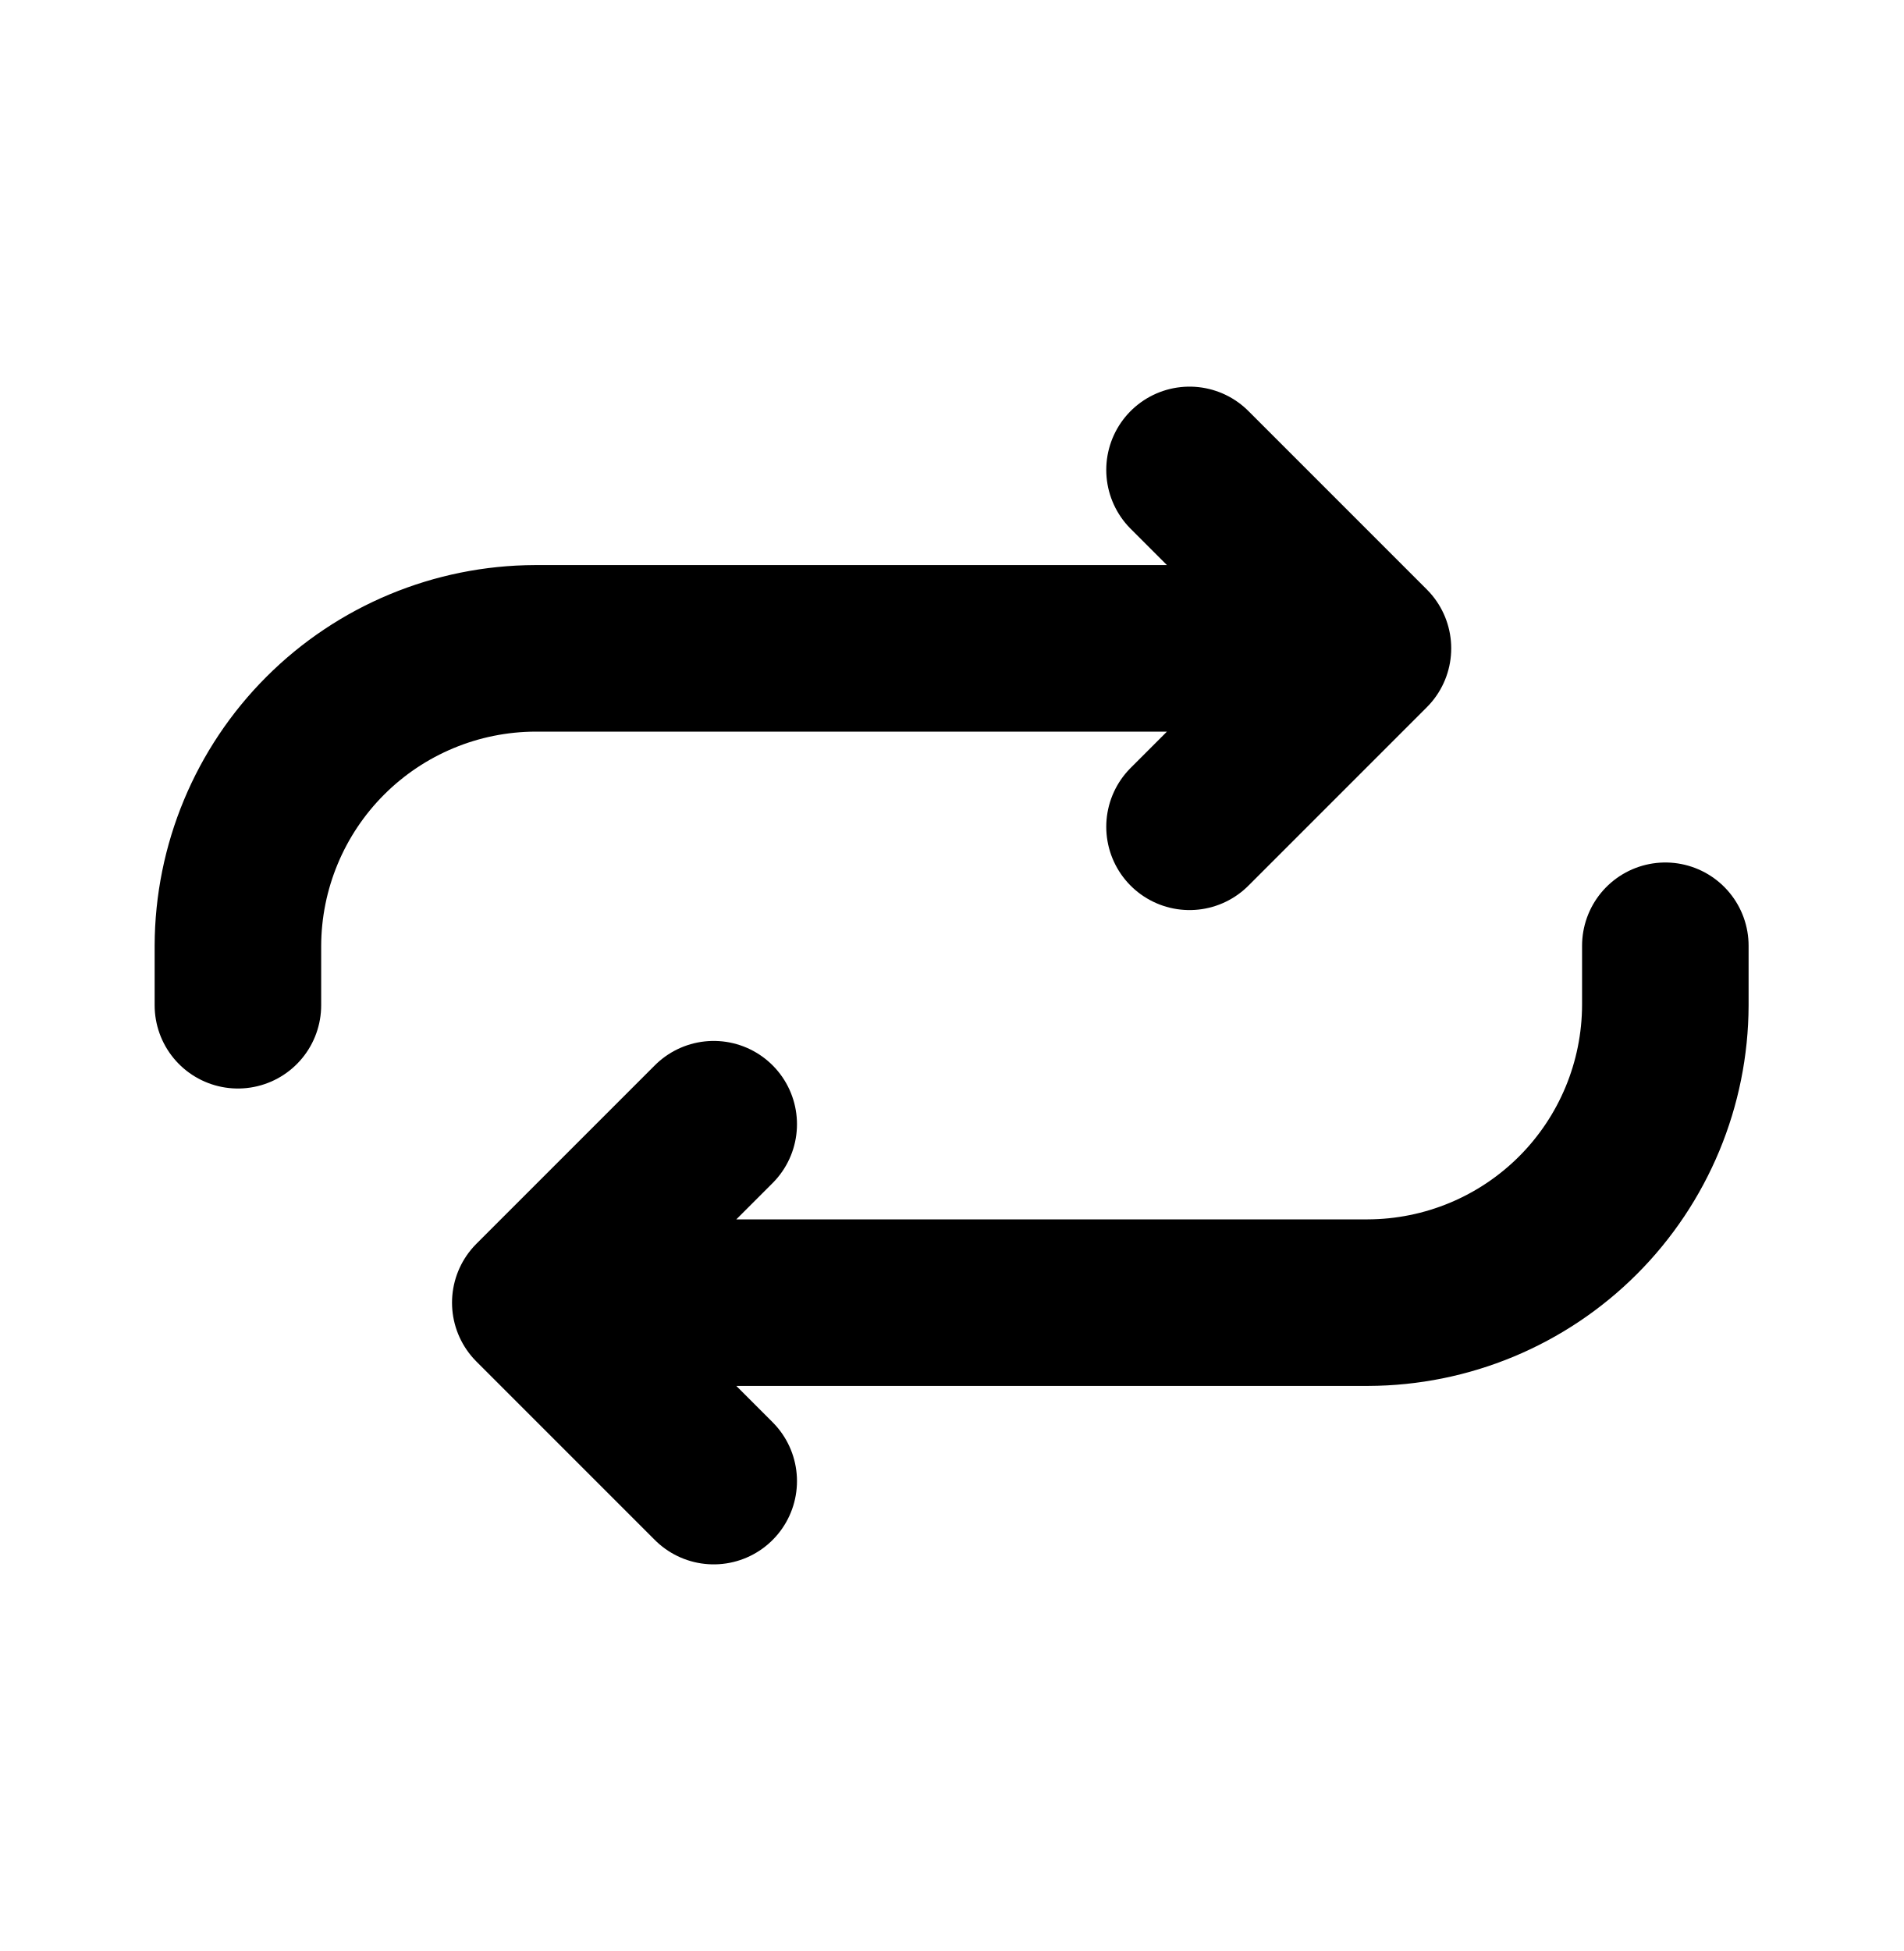
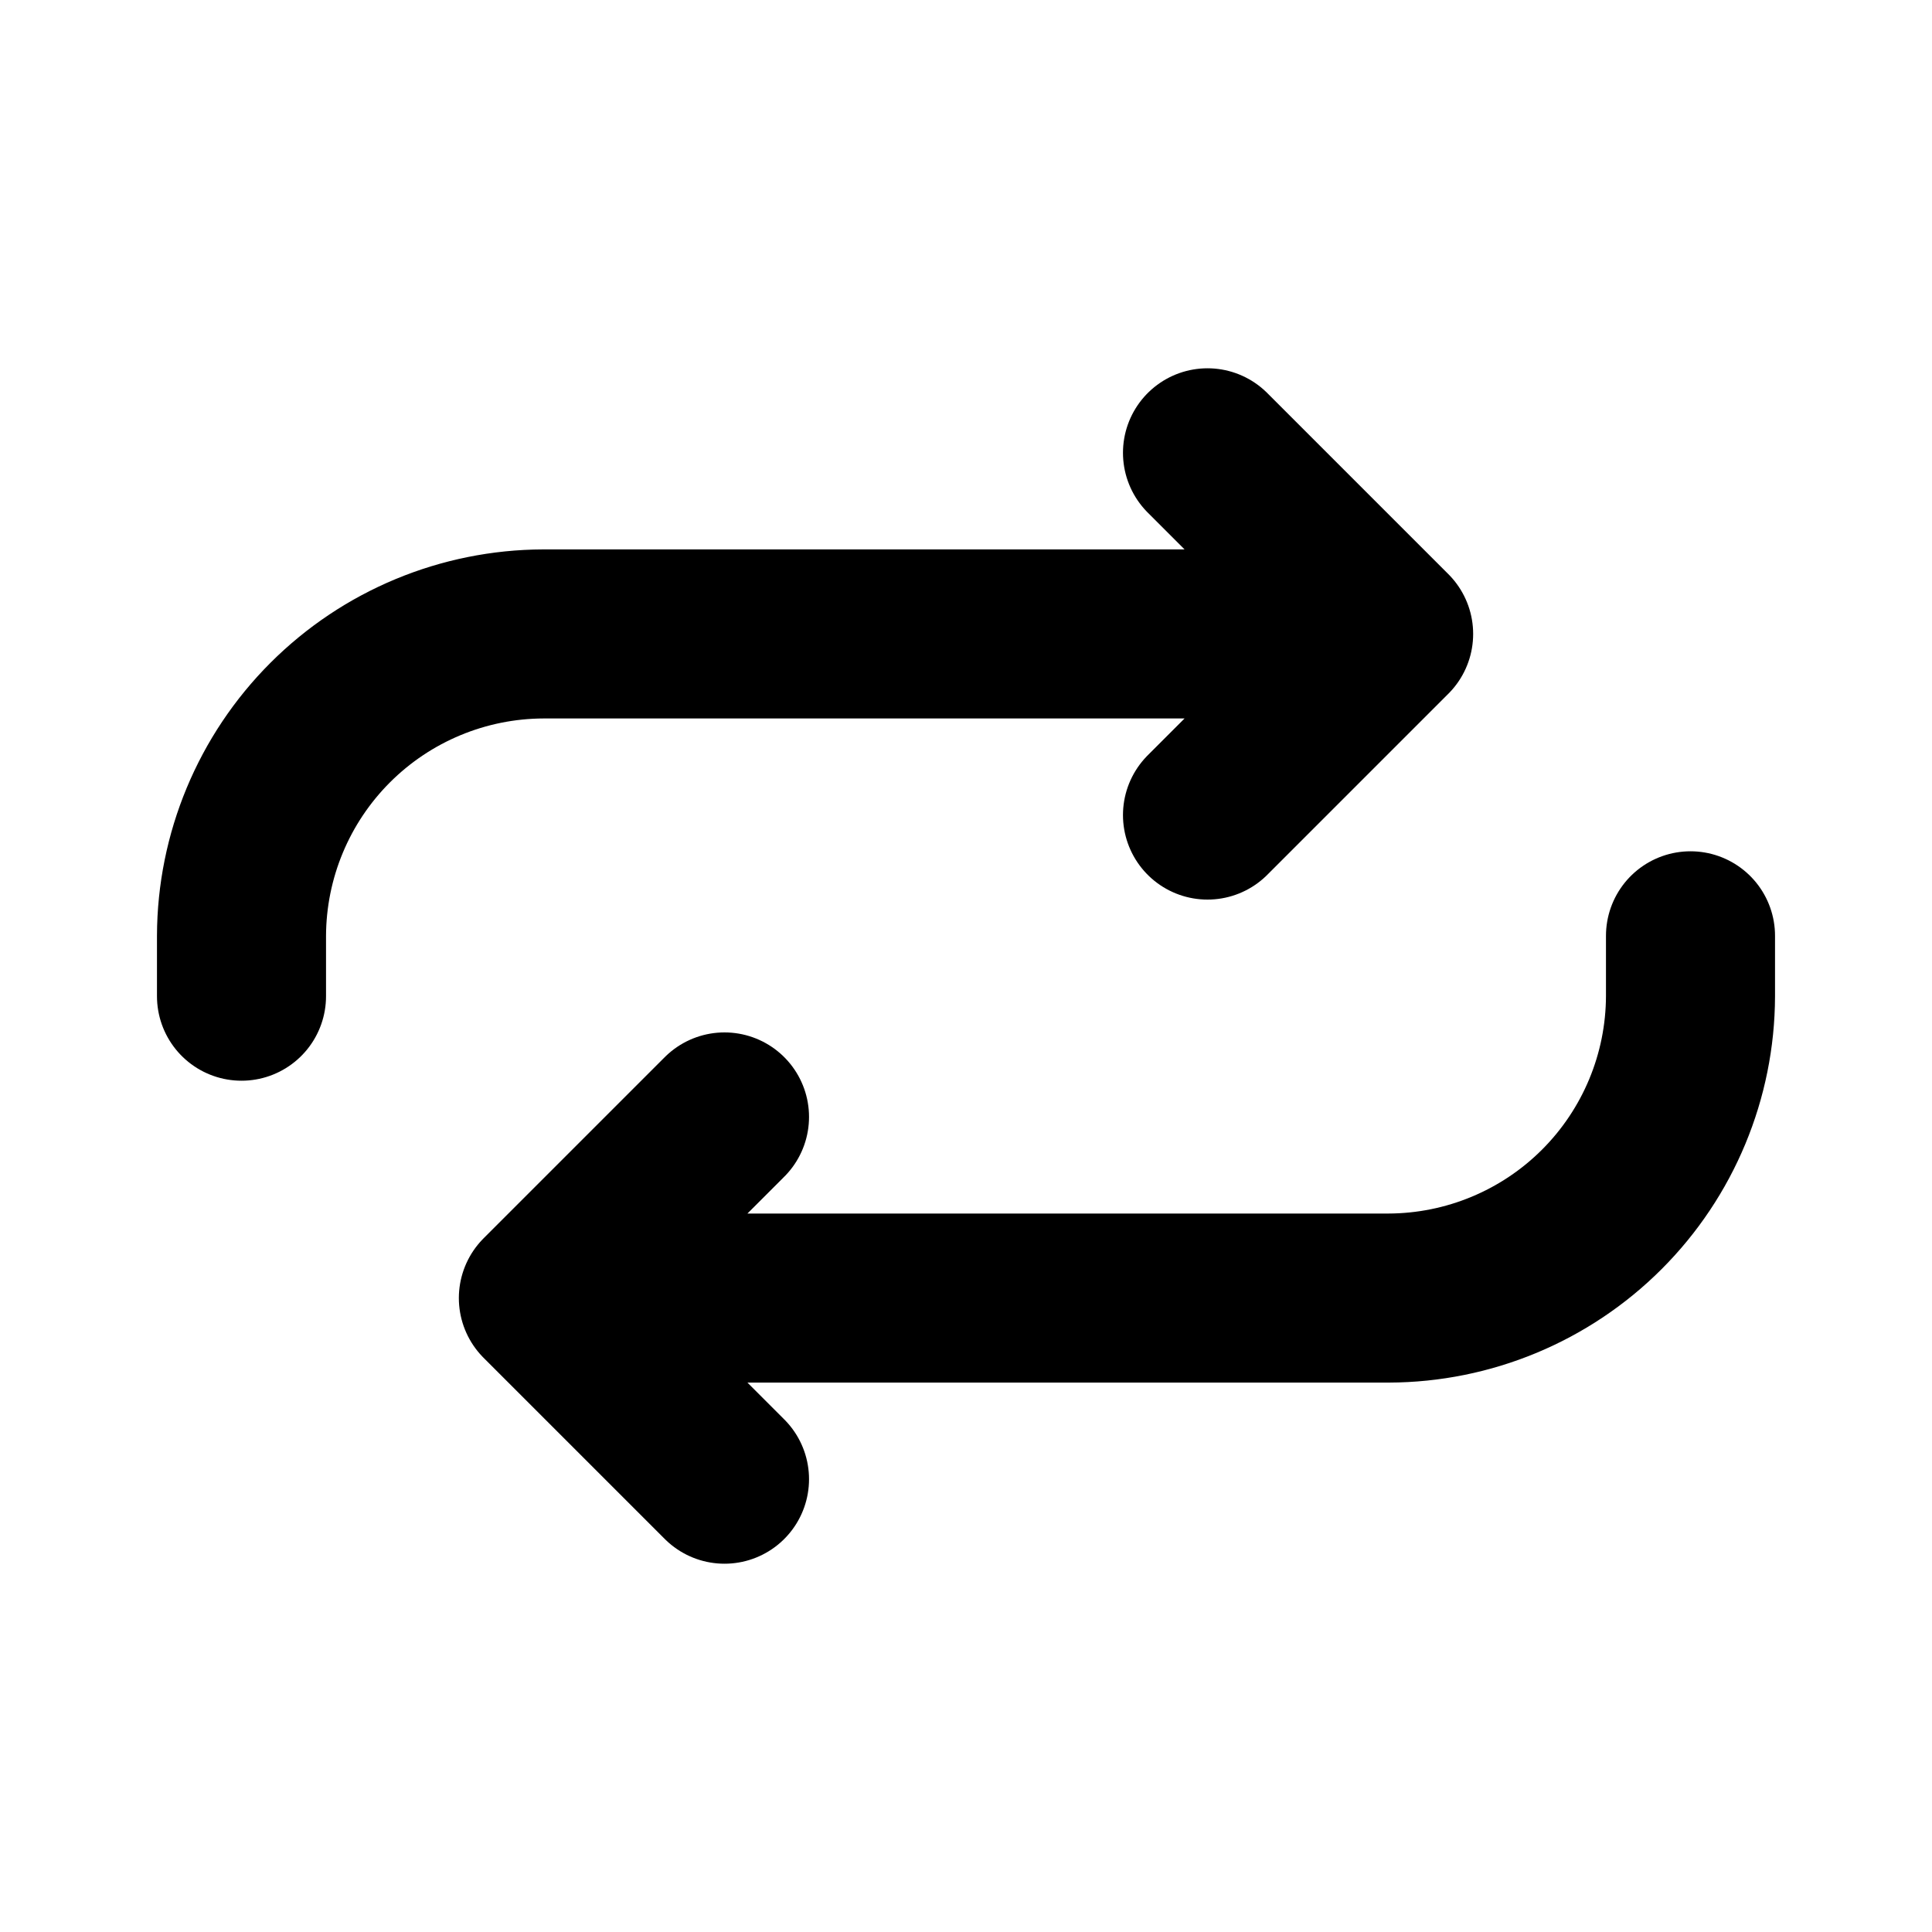
- <svg xmlns="http://www.w3.org/2000/svg" width="40" height="41" viewBox="0 0 40 41" fill="none">
-   <path d="M25 9.875L28.75 13.625L25 17.375M27.5 13.625H11.25C9.594 13.63 8.007 14.29 6.836 15.461C5.665 16.632 5.005 18.219 5 19.875V21.125M15 31.125L11.25 27.375L15 23.625M12.5 27.375H28.75C30.406 27.37 31.993 26.71 33.164 25.539C34.335 24.368 34.995 22.781 35 21.125V19.875" stroke="black" stroke-width="3.5" stroke-linecap="round" stroke-linejoin="round" />
+ <svg xmlns="http://www.w3.org/2000/svg" width="40" height="40" viewBox="0 0 40 40" fill="none">
+   <path d="M25 9.375L28.75 13.125L25 16.875M27.5 13.125H11.25C9.594 13.13 8.007 13.79 6.836 14.961C5.665 16.132 5.005 17.719 5 19.375V20.625M15 30.625L11.25 26.875L15 23.125M12.5 26.875H28.75C30.406 26.87 31.993 26.21 33.164 25.039C34.335 23.868 34.995 22.281 35 20.625V19.375" stroke="black" stroke-width="3.5" stroke-linecap="round" stroke-linejoin="round" />
</svg>
